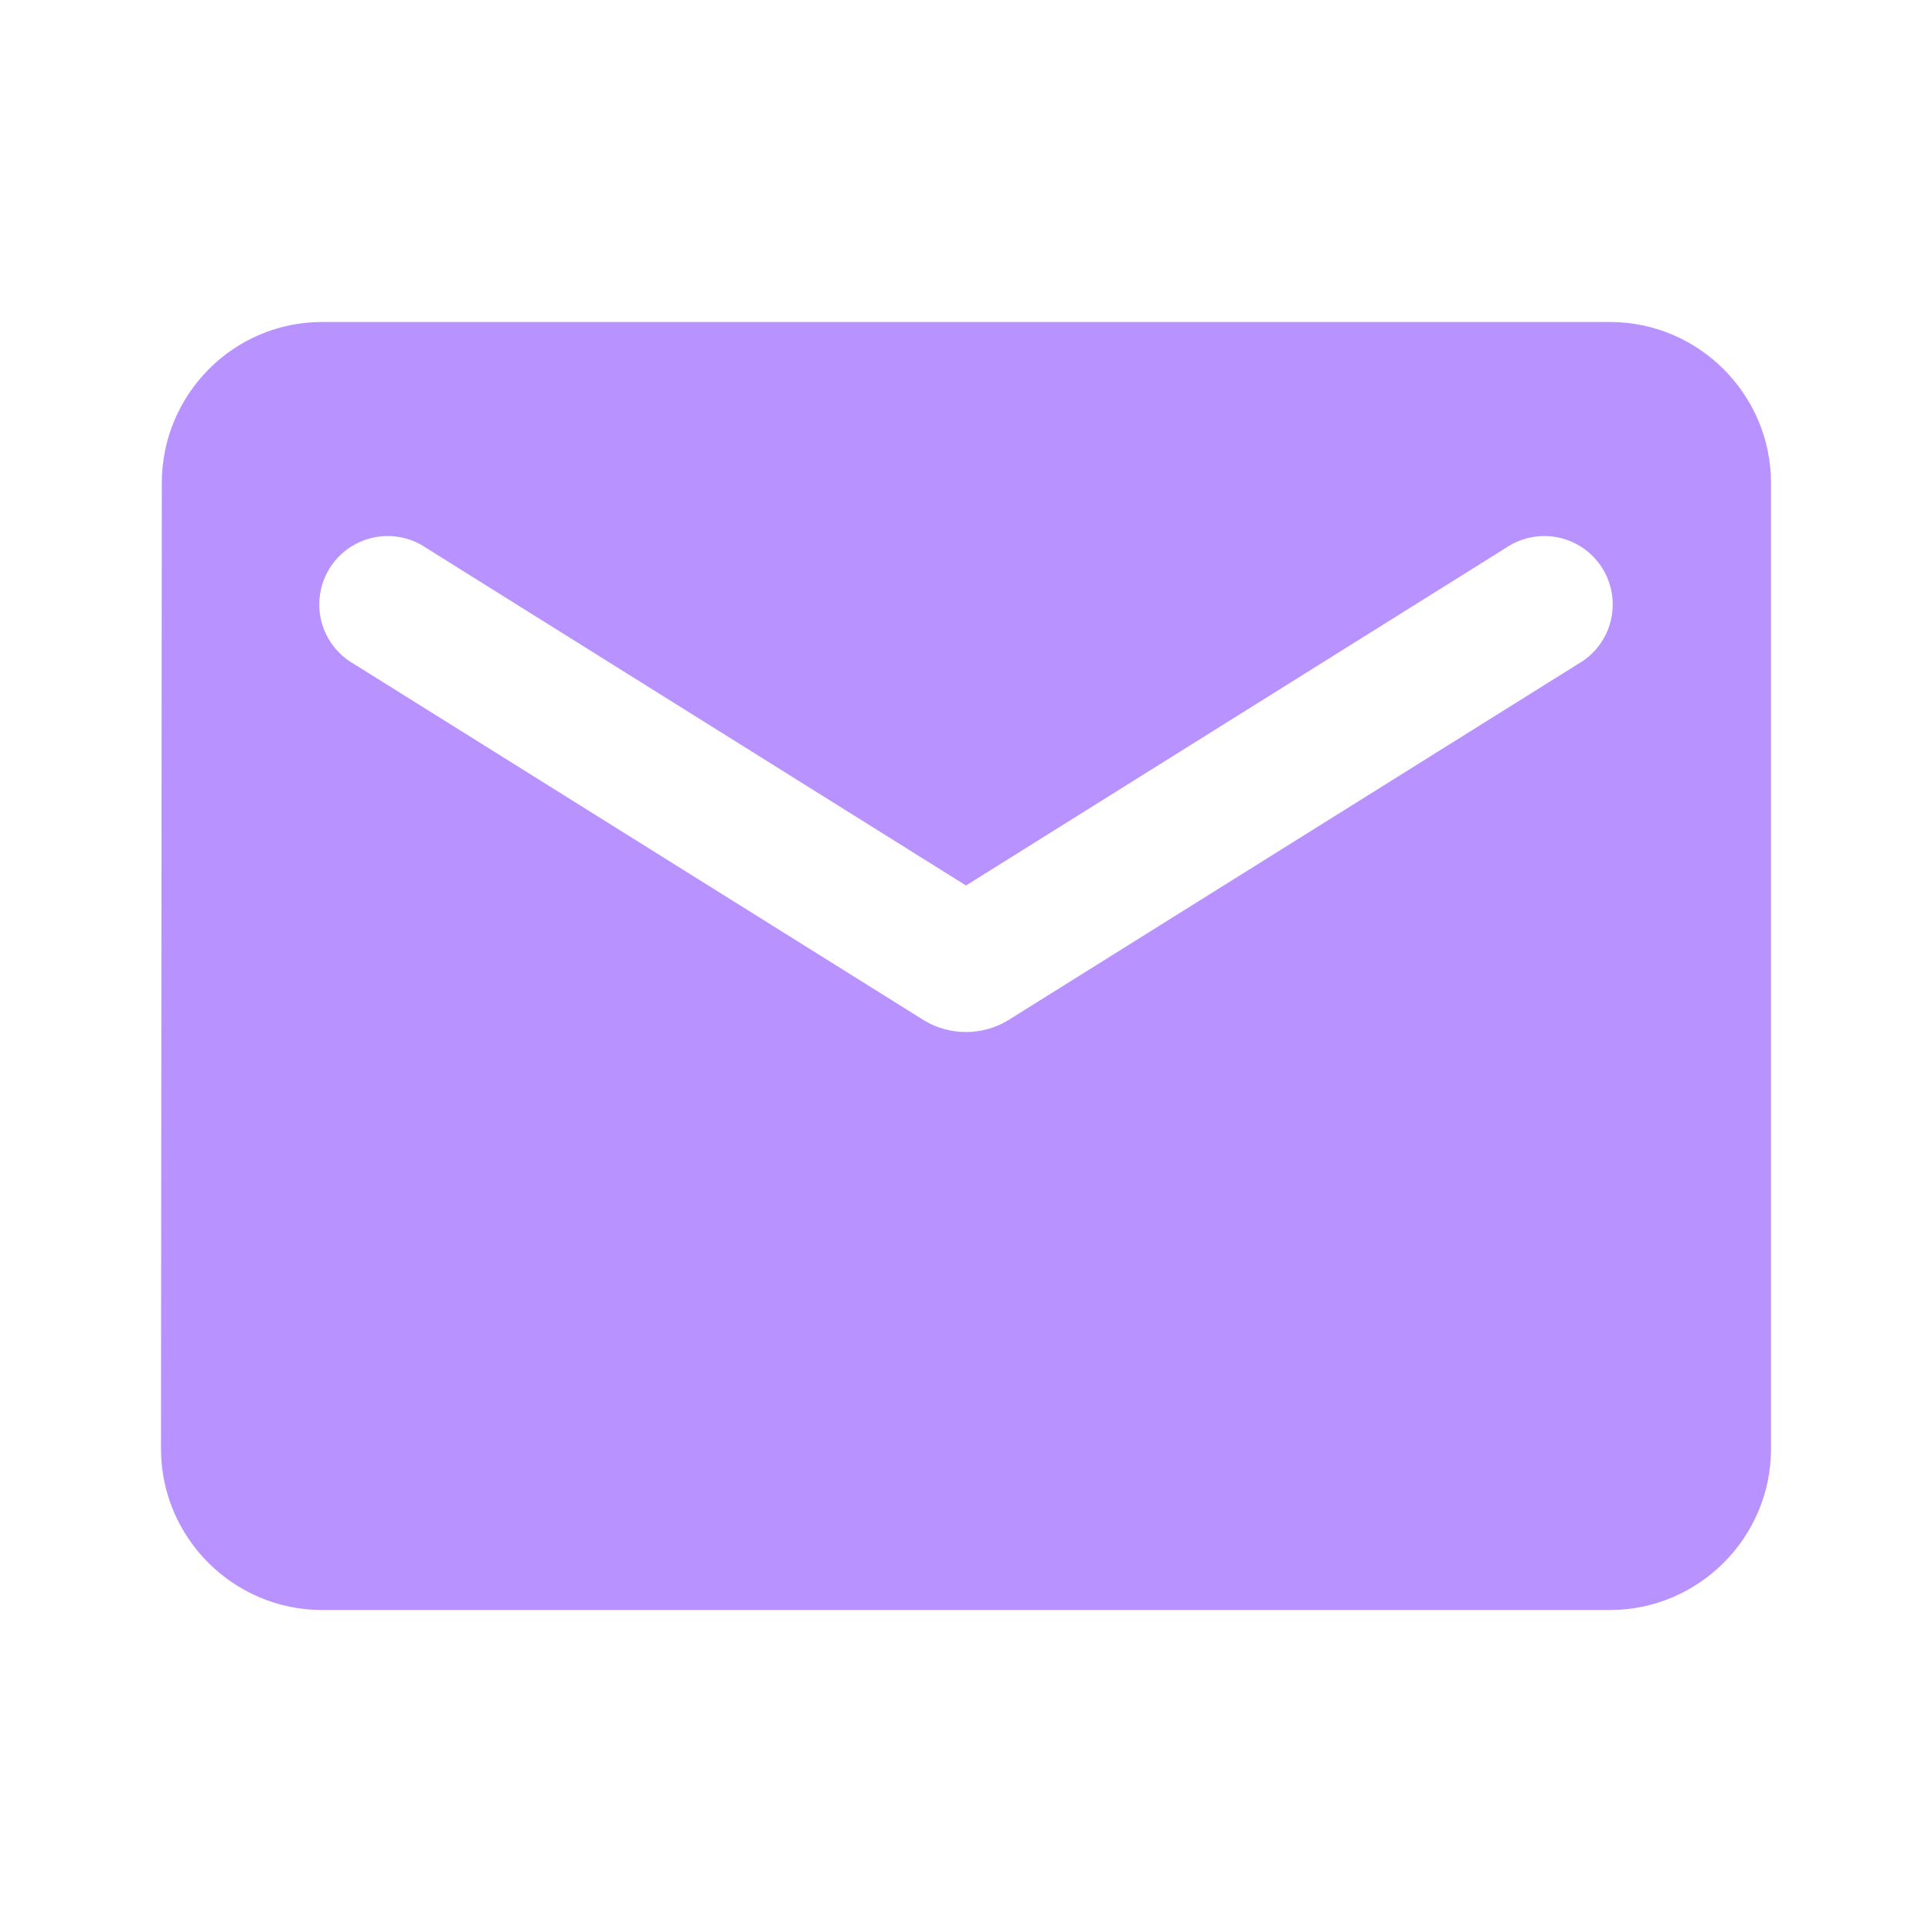
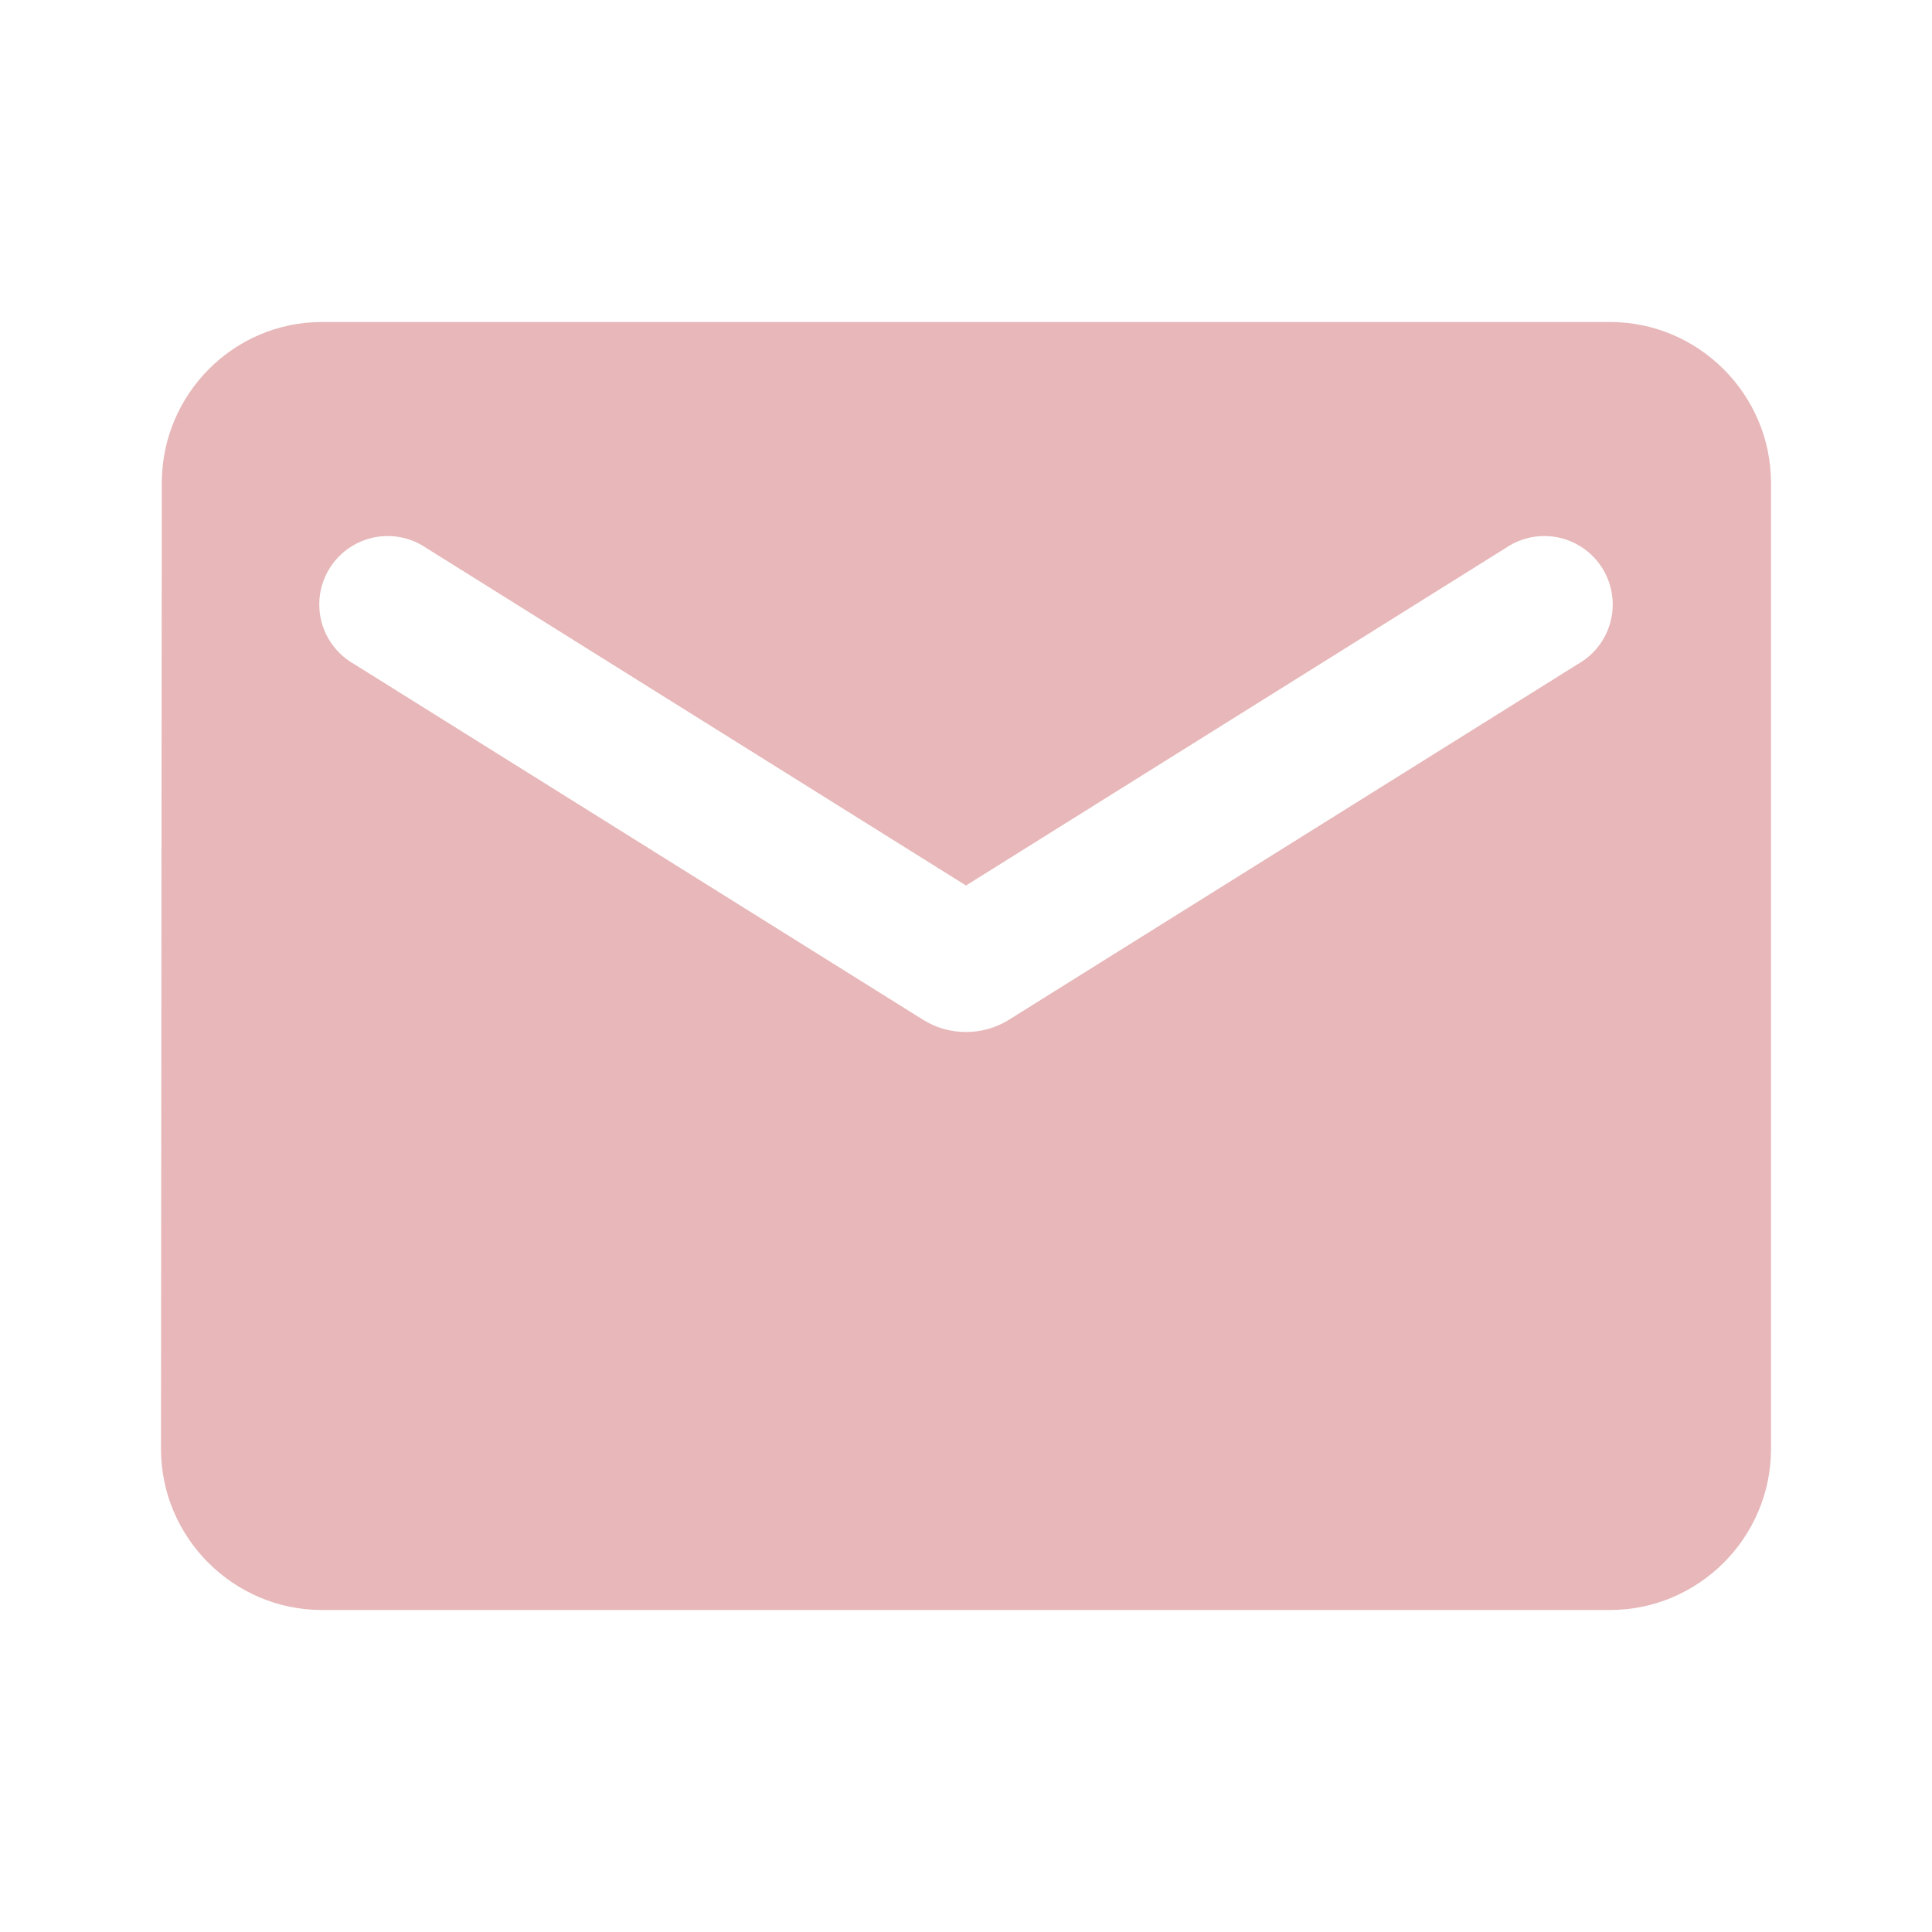
<svg xmlns="http://www.w3.org/2000/svg" width="3em" height="3em" viewBox="0 0 24 24">
-   <path fill="#B892FF" d="M20 4H4c-1.1 0-1.99.9-1.99 2L2 18c0 1.1.9 2 2 2h16c1.1 0 2-.9 2-2V6c0-1.1-.9-2-2-2zm-.4 4.25l-7.07 4.42c-.32.2-.74.2-1.06 0L4.4 8.25a.85.85 0 1 1 .9-1.44L12 11l6.7-4.19a.85.85 0 1 1 .9 1.44z" />
+   <path fill="#E7B7B9" d="M20 4H4c-1.1 0-1.99.9-1.99 2L2 18c0 1.1.9 2 2 2h16c1.1 0 2-.9 2-2V6c0-1.1-.9-2-2-2zm-.4 4.25l-7.07 4.42c-.32.2-.74.2-1.06 0L4.4 8.25a.85.85 0 1 1 .9-1.44L12 11l6.7-4.19a.85.85 0 1 1 .9 1.44z" />
</svg>
